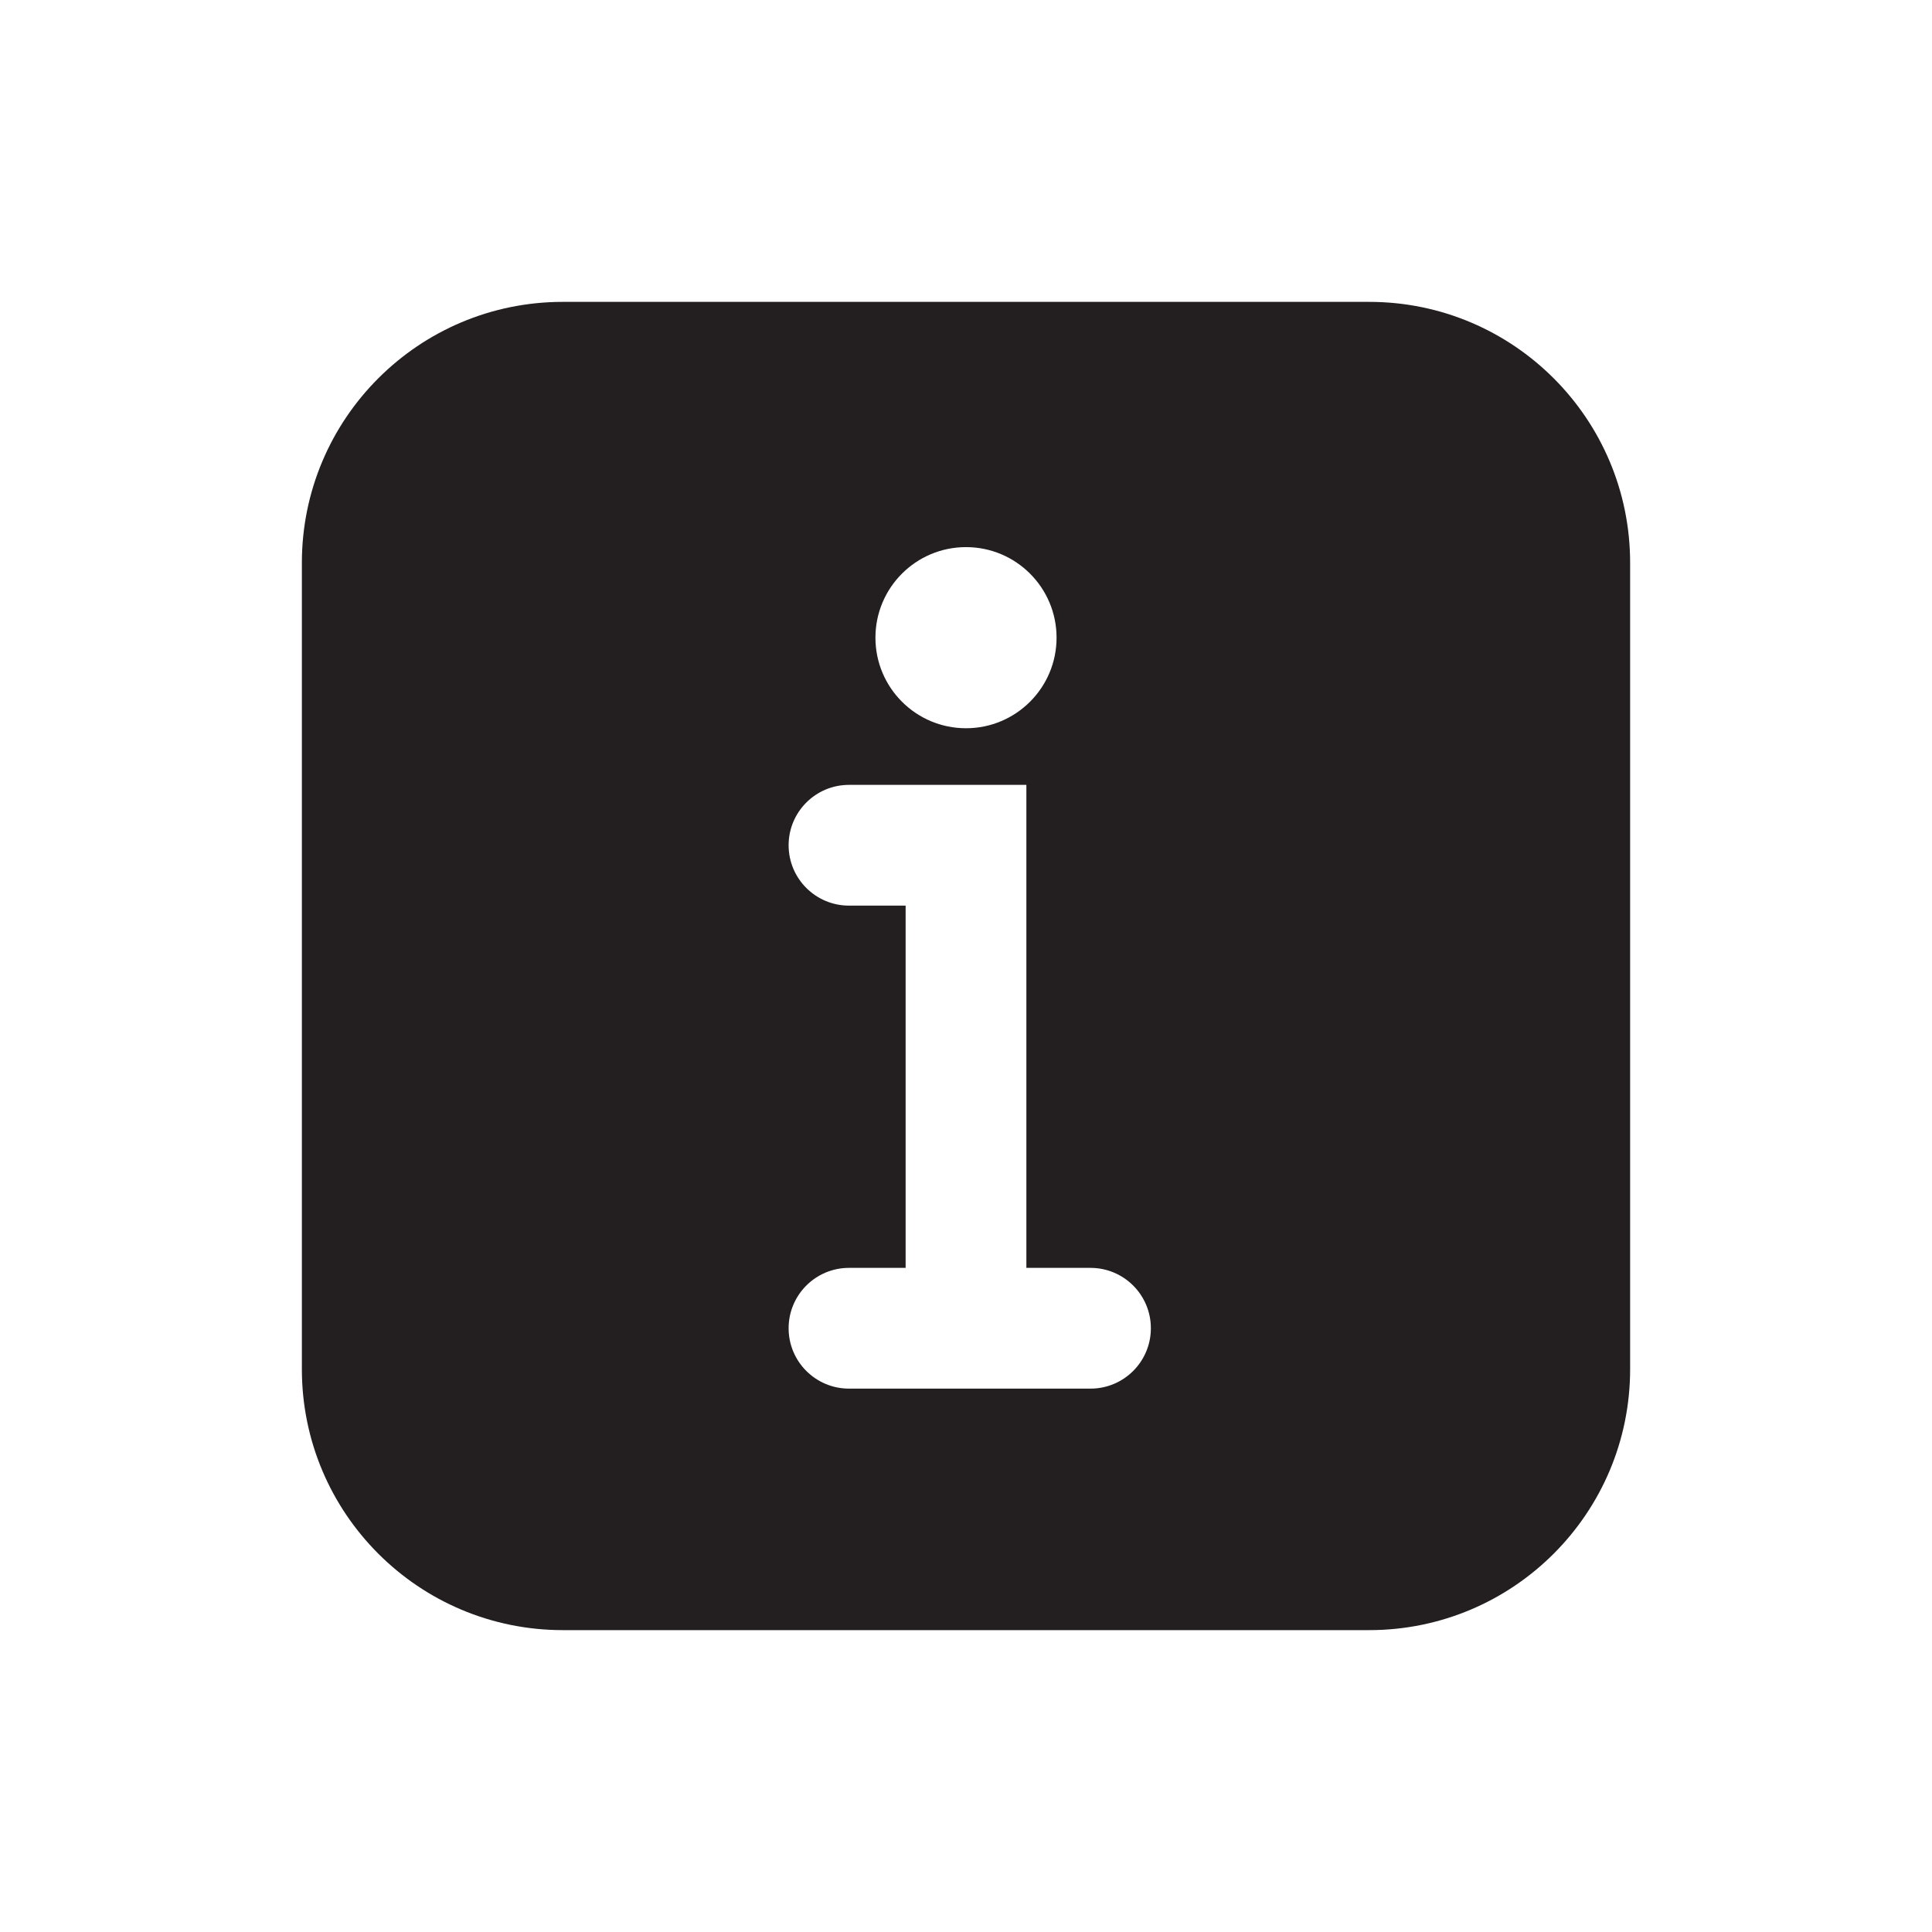
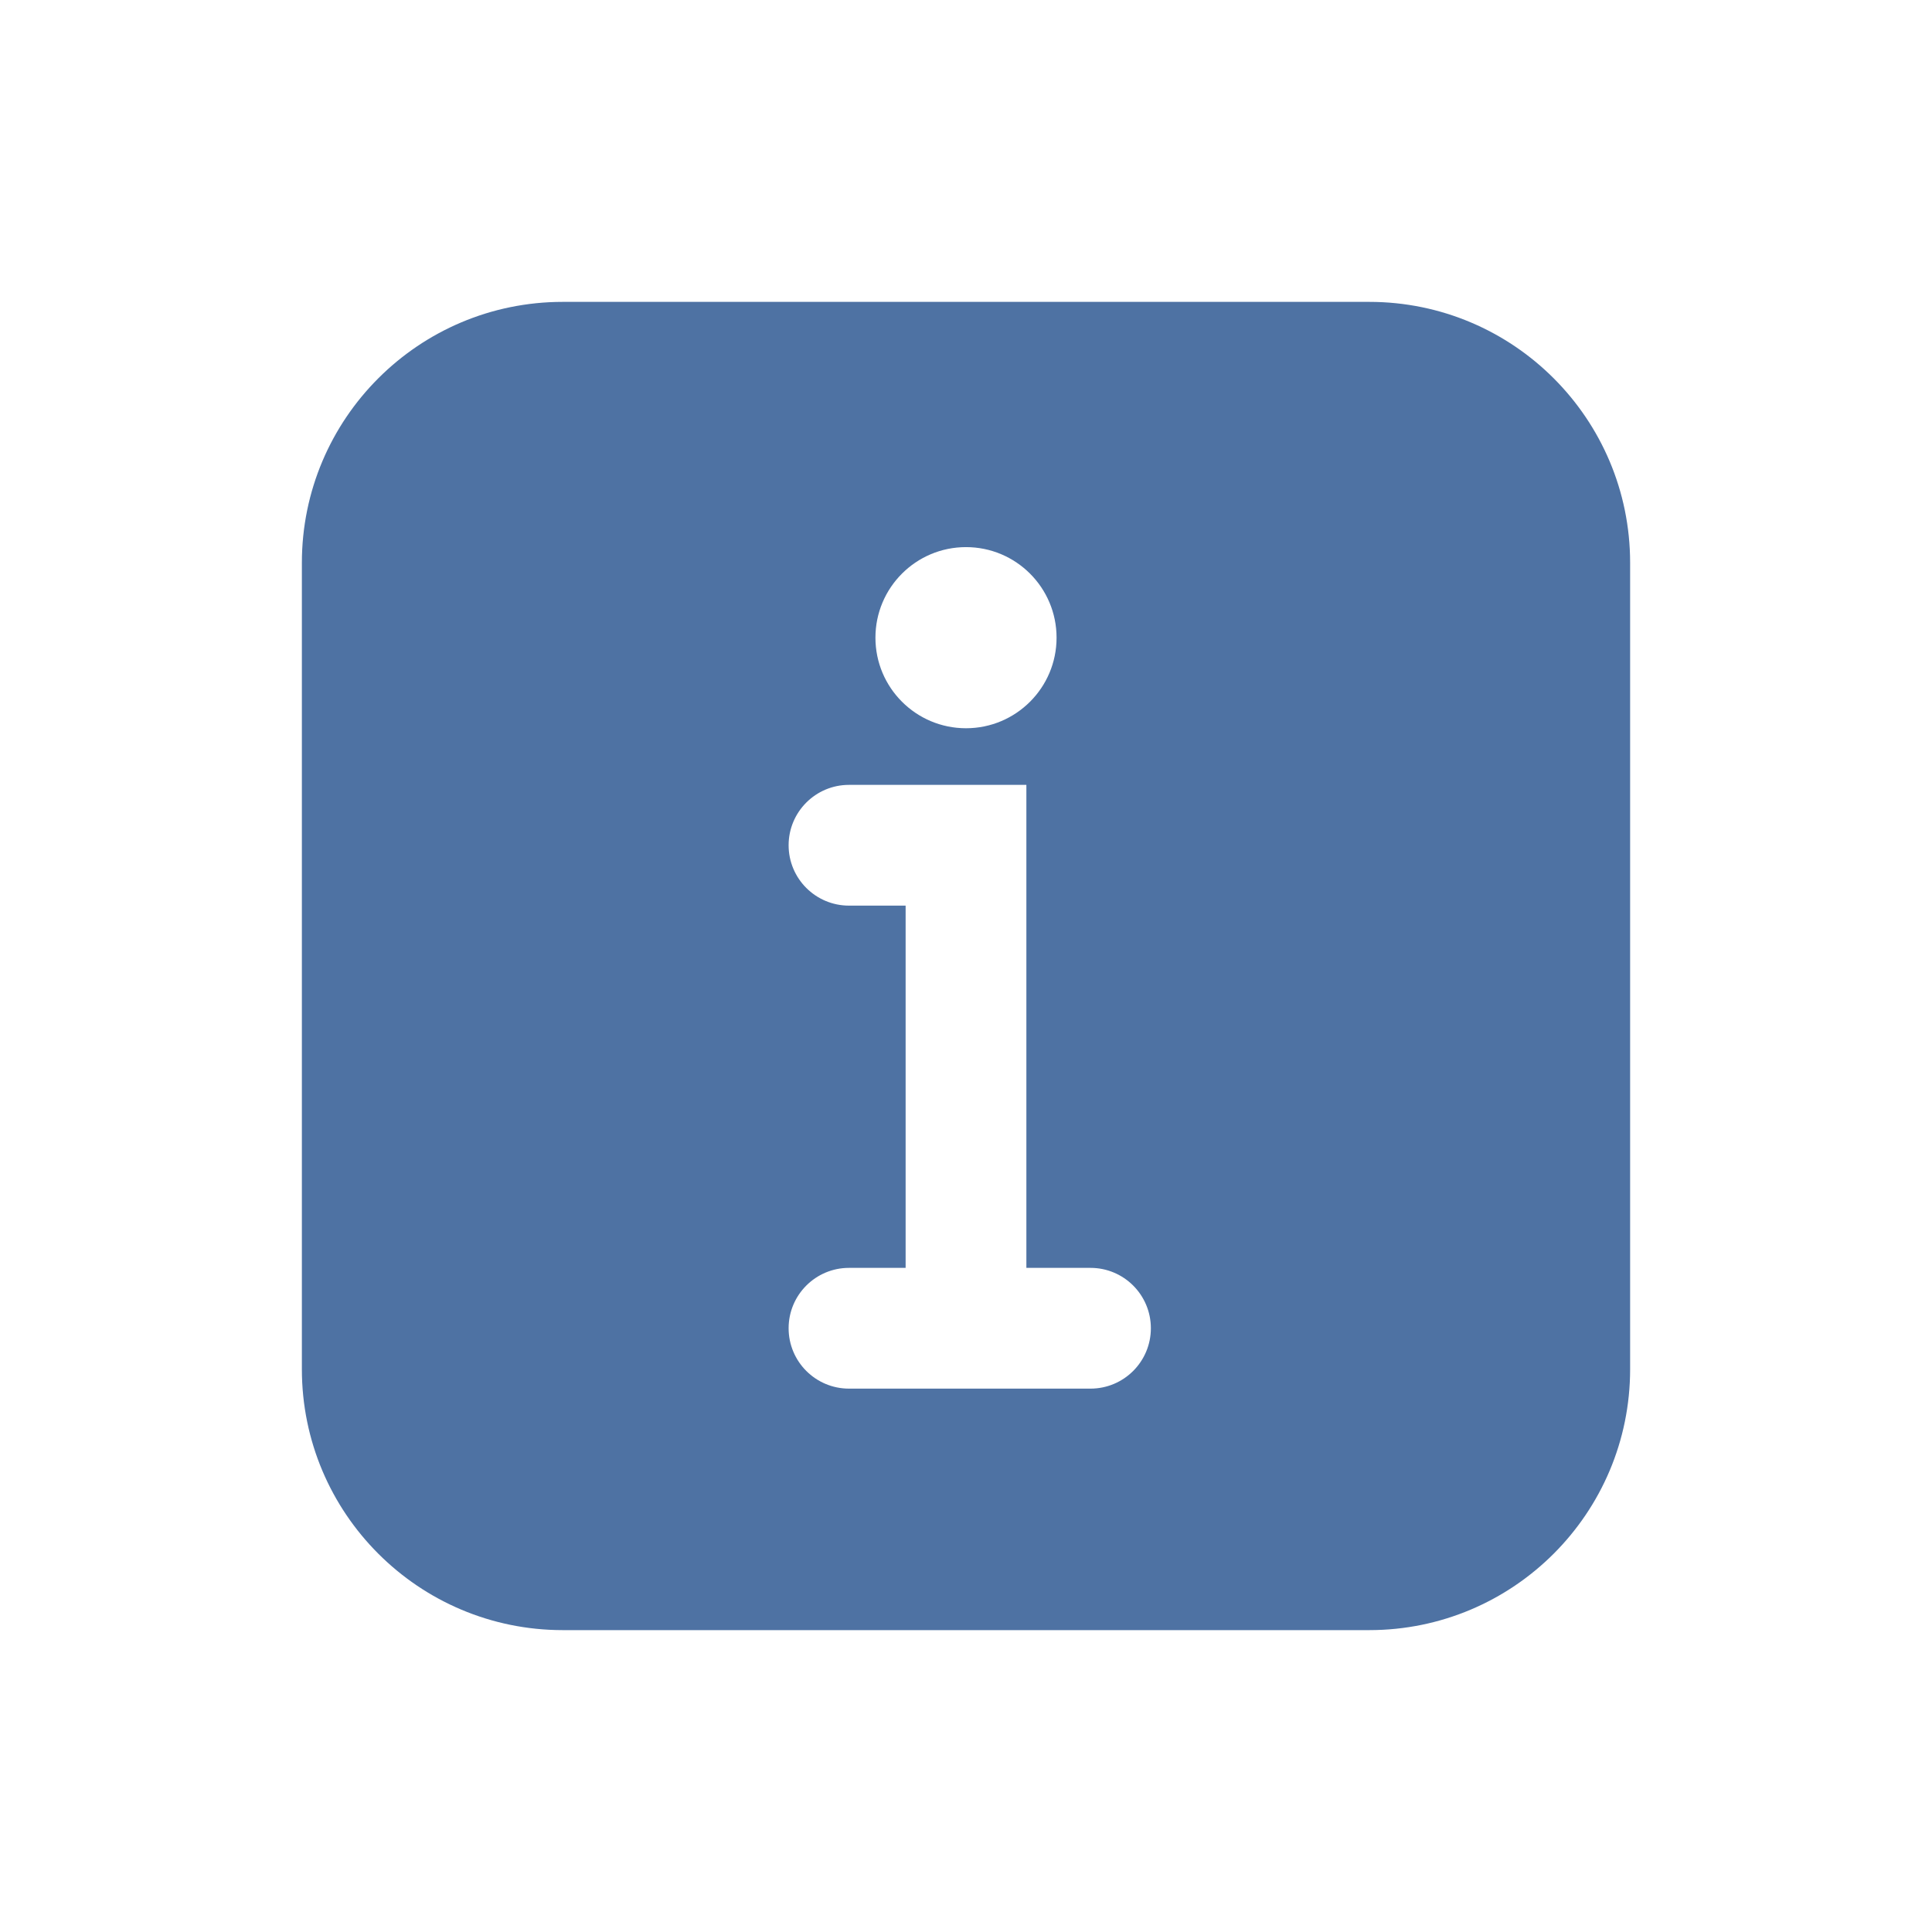
<svg xmlns="http://www.w3.org/2000/svg" viewBox="0 0 32 32">
  <defs>
-     <style>.cls-1{fill:#231f20;}</style>
+     <style>.cls-1{fill:#4E72A3;}</style>
  </defs>
  <g id="About">
-     <path class="cls-1" fill="#4E72A3" d="M22.679,5H9.321A4.322,4.322,0,0,0,5,9.322V22.678A4.322,4.322,0,0,0,9.321,27H22.679A4.322,4.322,0,0,0,27,22.678V9.322A4.322,4.322,0,0,0,22.679,5ZM16,9.062a1.5,1.5,0,1,1-1.5,1.5A1.5,1.5,0,0,1,16,9.062ZM18.062,23h-4a1,1,0,0,1,0-2H15V15h-.938a1,1,0,0,1,0-2H17v8h1.062a1,1,0,0,1,0,2Z" />
+     <path class="cls-1" d="M22.679,5H9.321A4.322,4.322,0,0,0,5,9.322V22.678A4.322,4.322,0,0,0,9.321,27H22.679A4.322,4.322,0,0,0,27,22.678V9.322A4.322,4.322,0,0,0,22.679,5ZM16,9.062a1.5,1.5,0,1,1-1.5,1.5A1.5,1.5,0,0,1,16,9.062ZM18.062,23h-4a1,1,0,0,1,0-2H15V15h-.938a1,1,0,0,1,0-2H17v8h1.062a1,1,0,0,1,0,2Z" />
  </g>
</svg>
